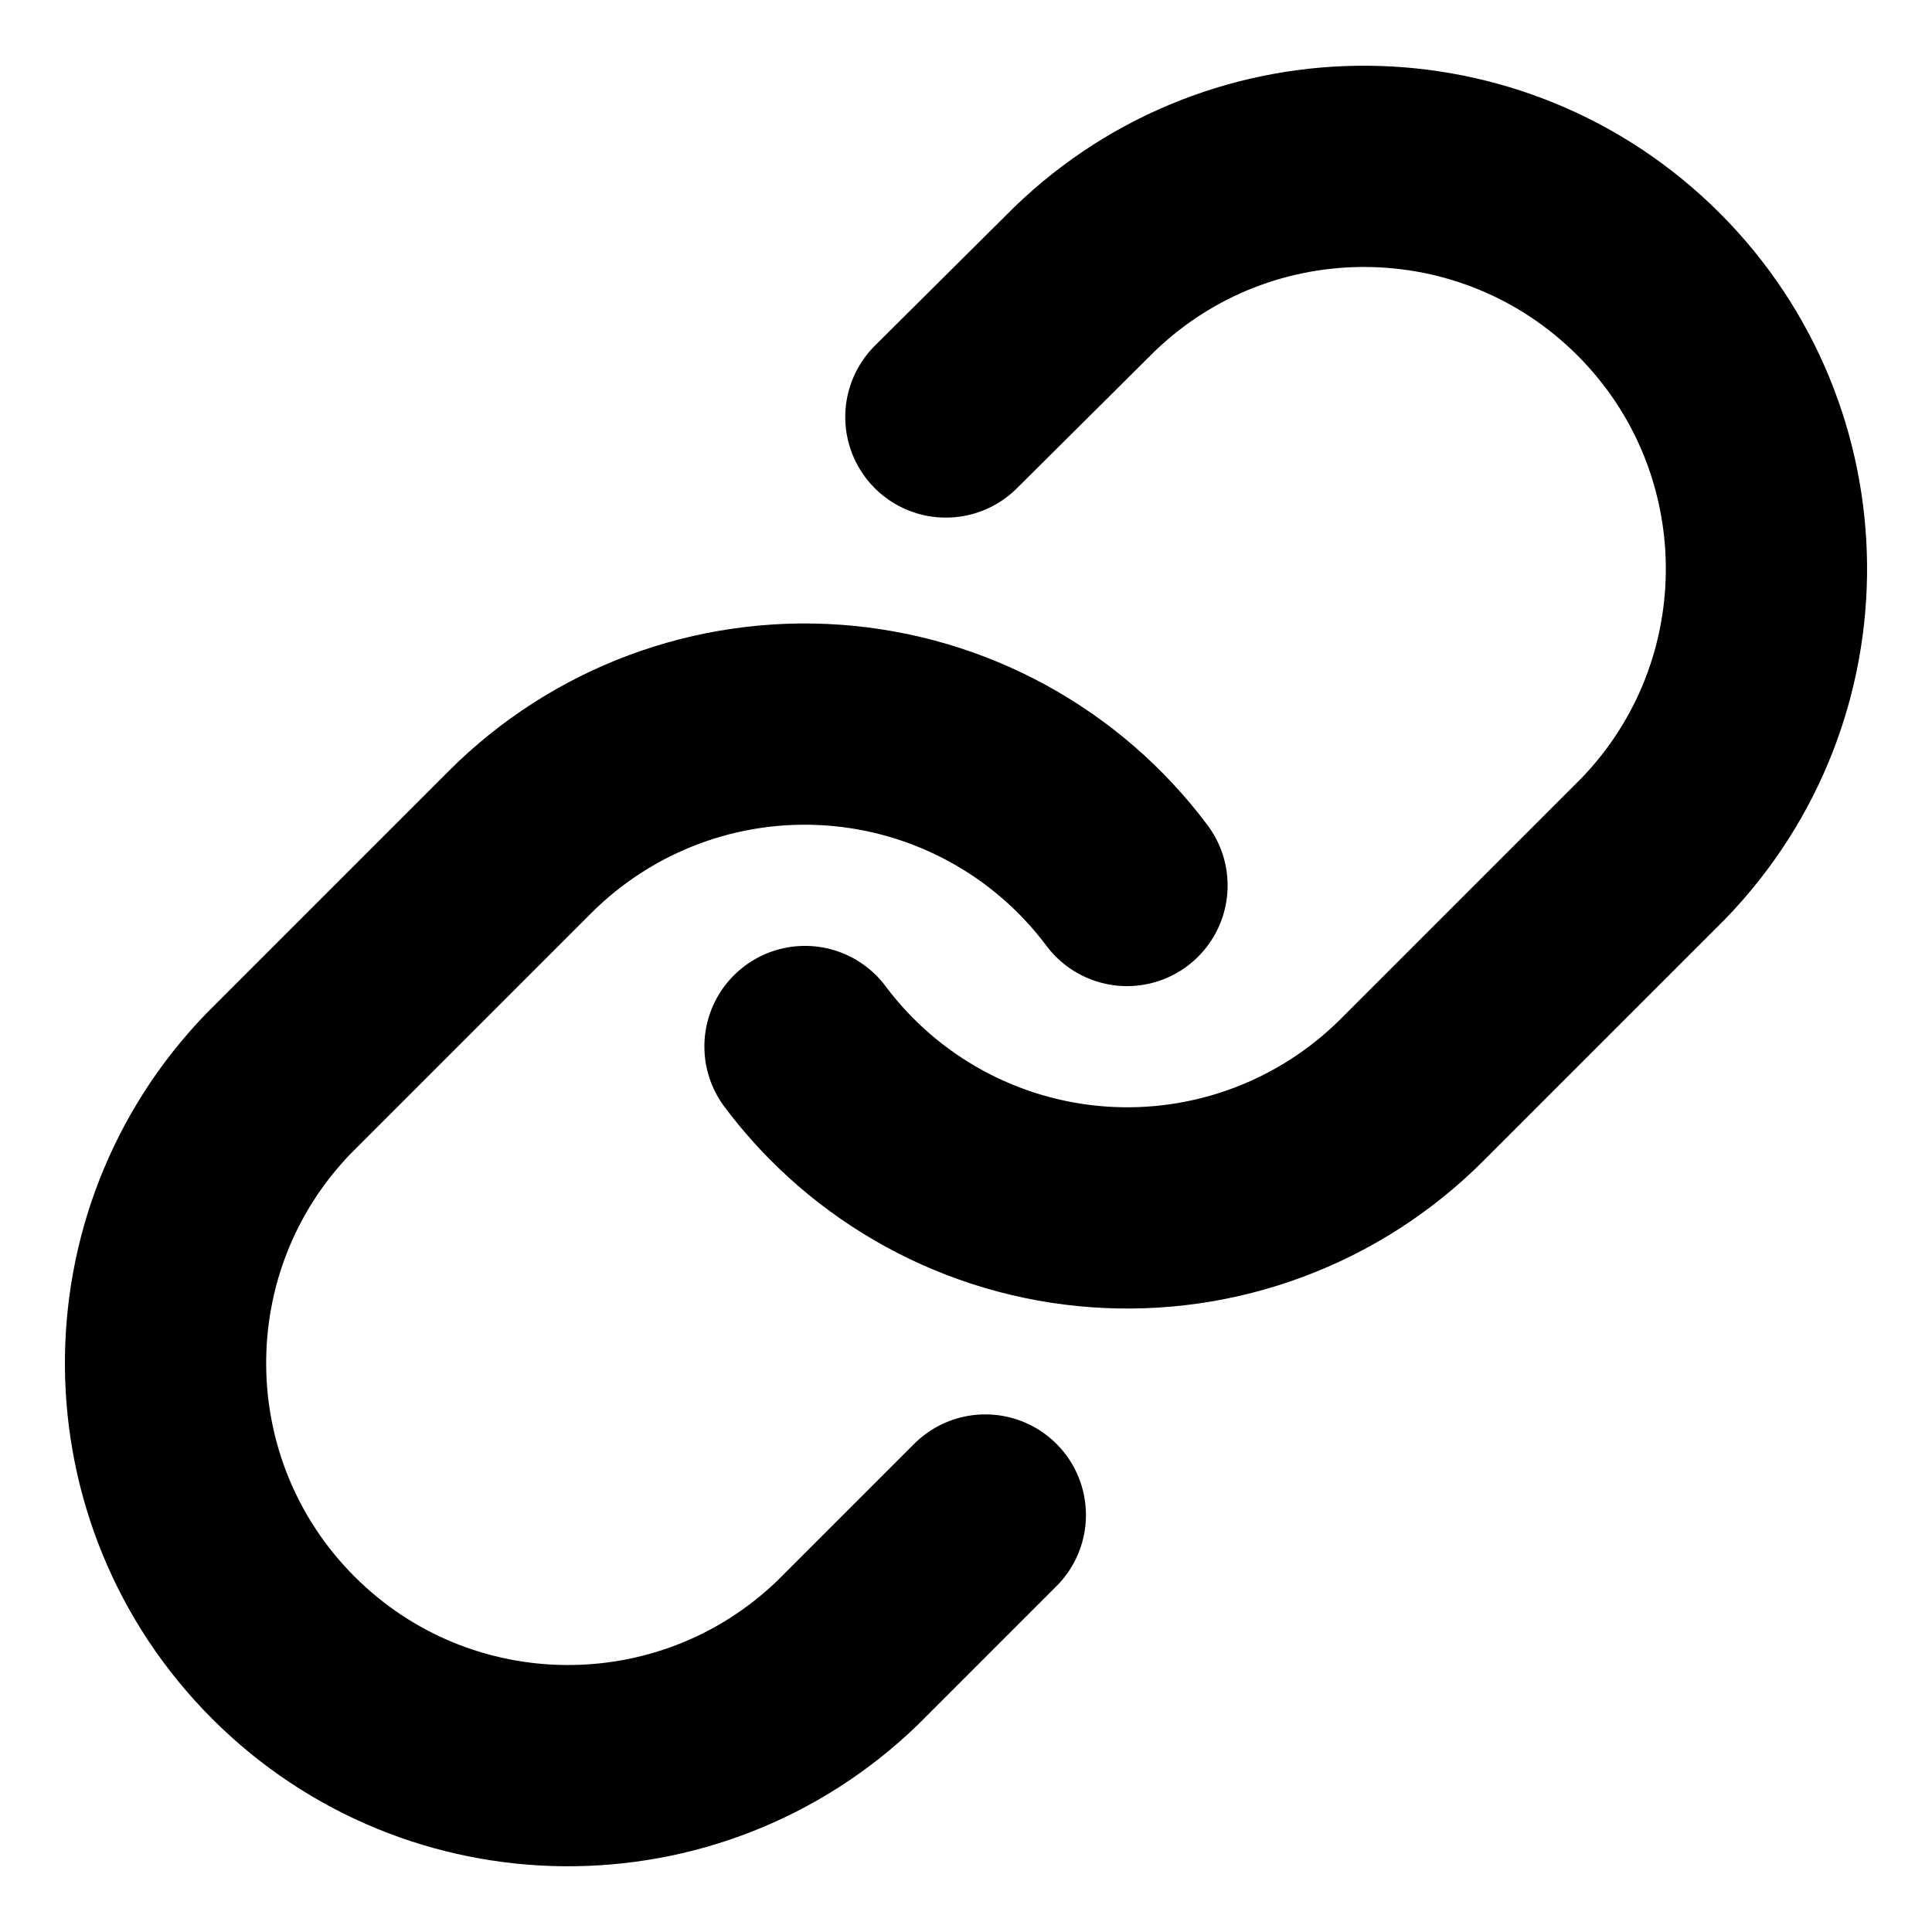
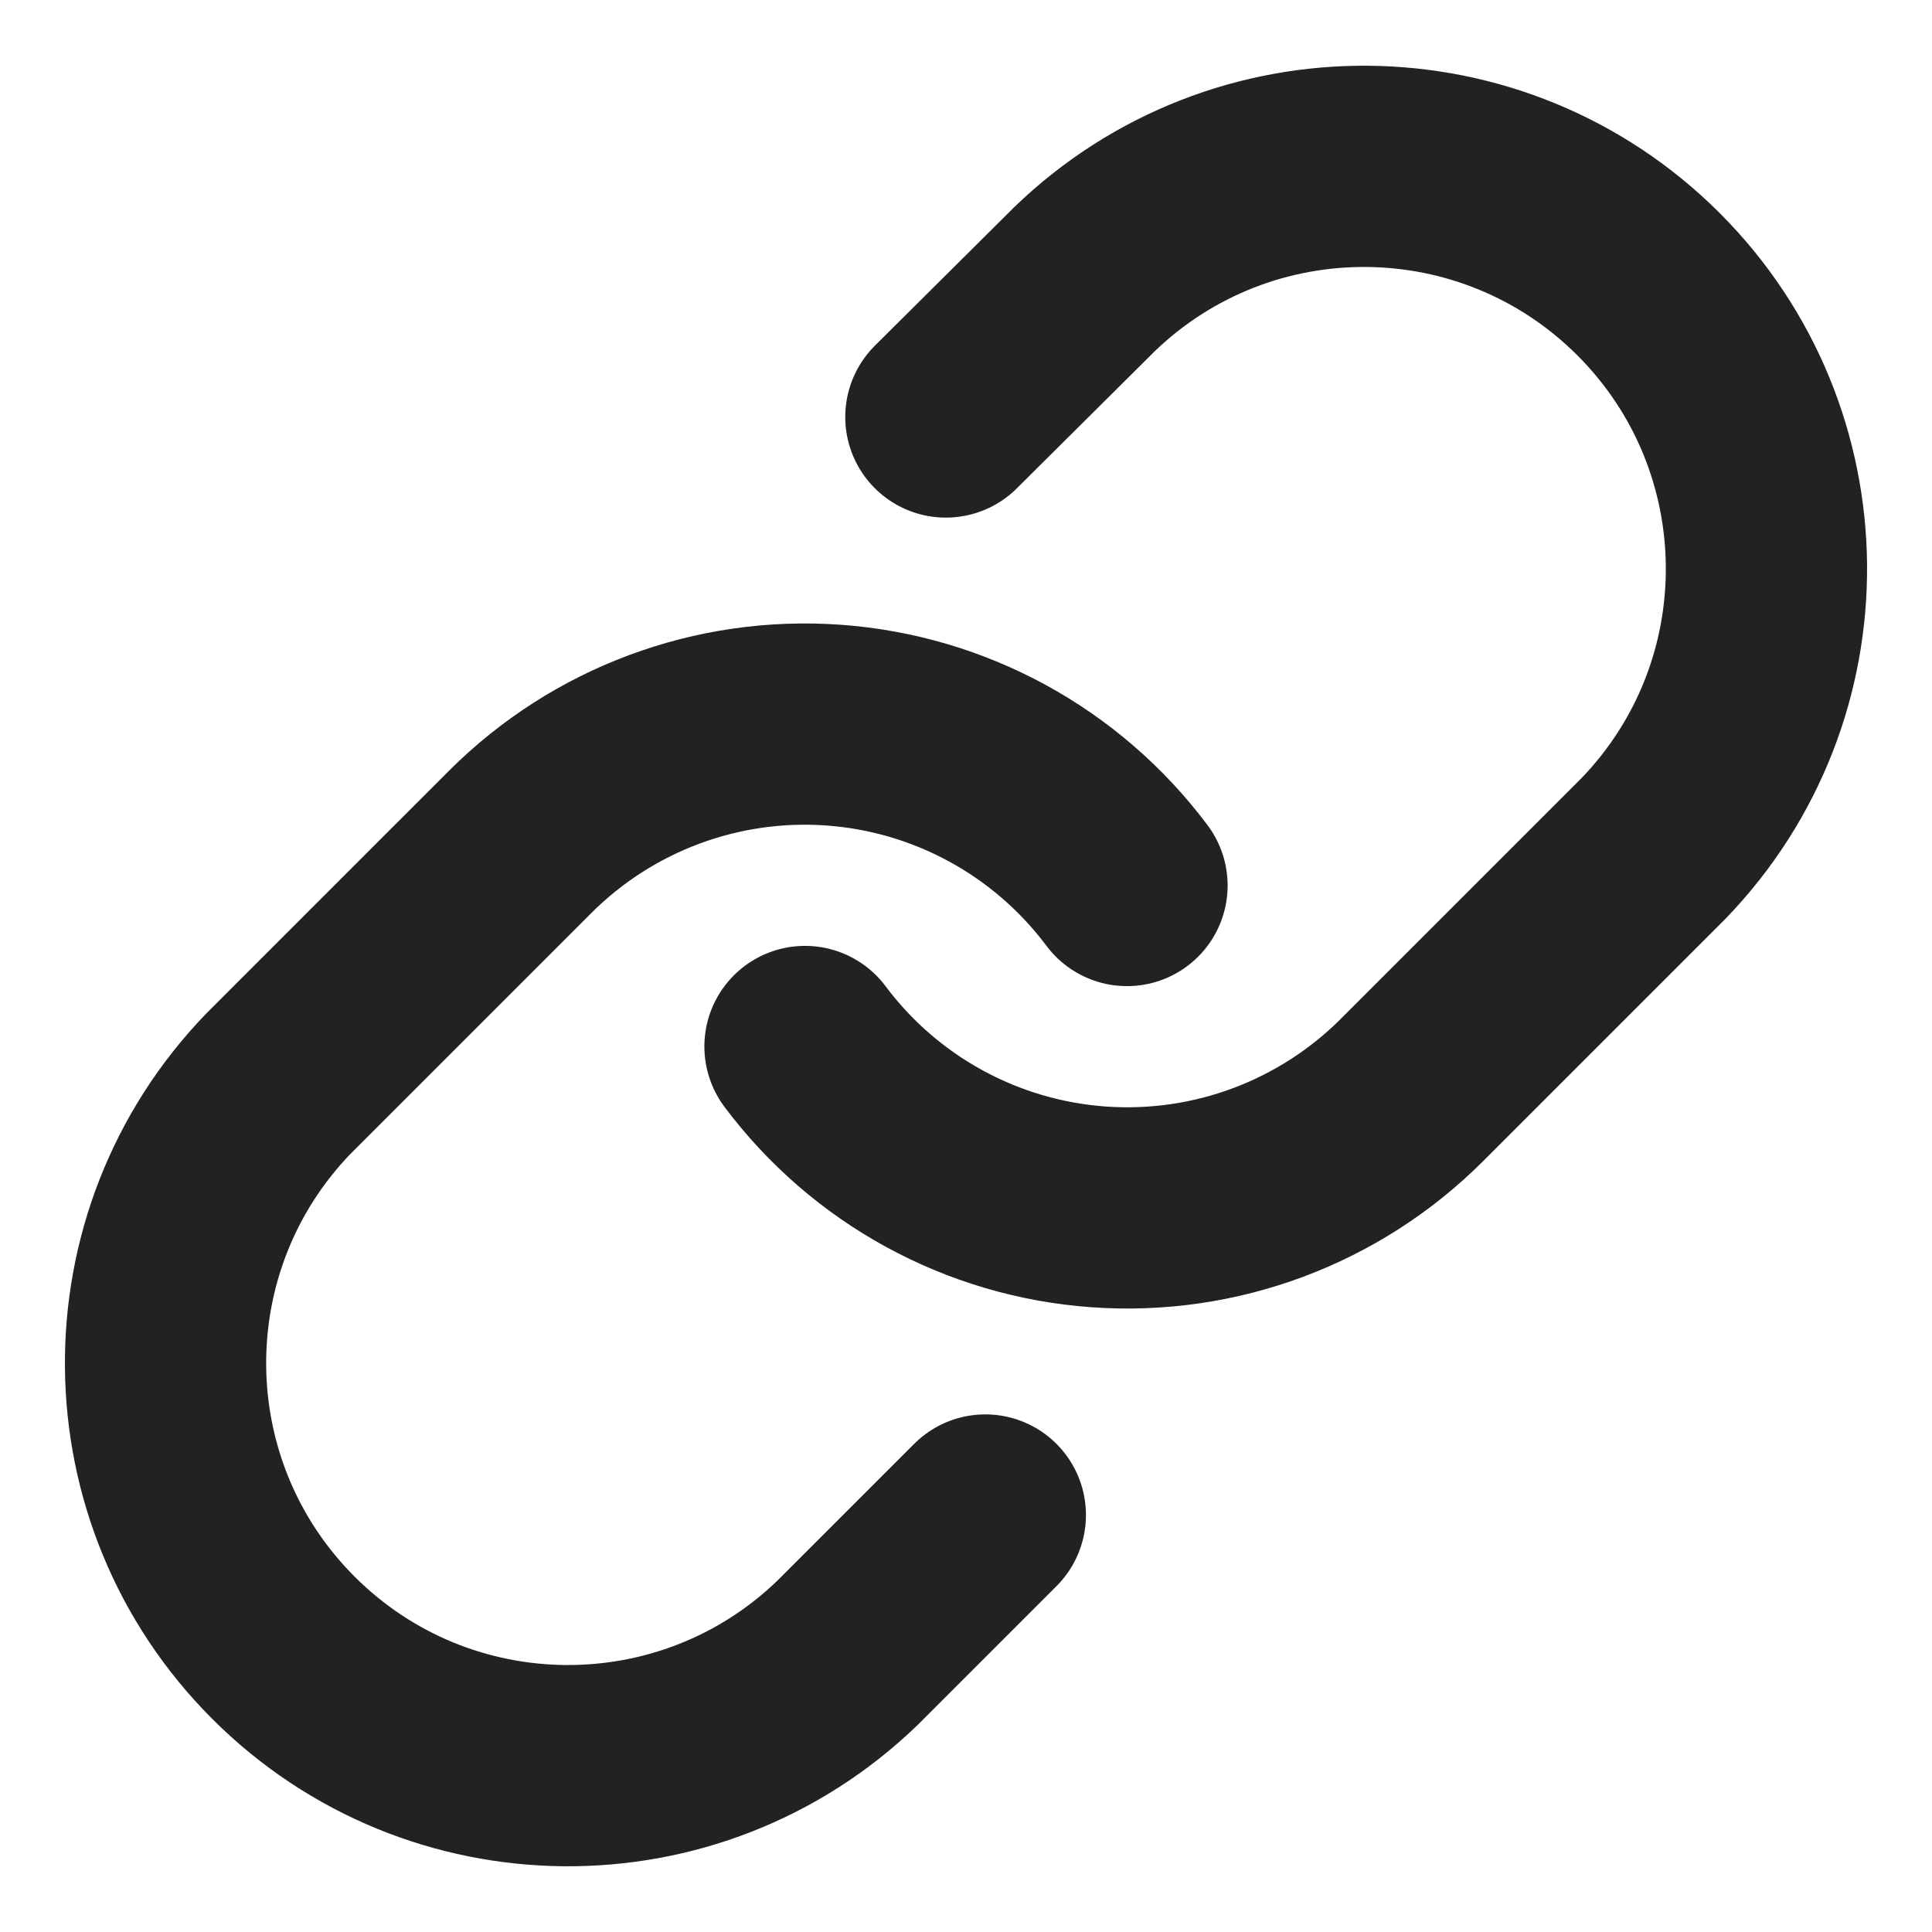
- <svg xmlns="http://www.w3.org/2000/svg" viewBox="0 0 24 24" fill="none" stroke="currentColor" stroke-width="2.5" stroke-linecap="round" stroke-linejoin="round">
+ <svg xmlns="http://www.w3.org/2000/svg" viewBox="0 0 24 24" fill="none" stroke="#222" stroke-width="2.5" stroke-linecap="round" stroke-linejoin="round">
  <path d="M10 13a5 5 0 0 0 7.54.54l3-3a5 5 0 0 0-7.07-7.07l-1.72 1.71" />
  <path d="M14 11a5 5 0 0 0-7.54-.54l-3 3a5 5 0 0 0 7.07 7.07l1.71-1.71" />
</svg>
